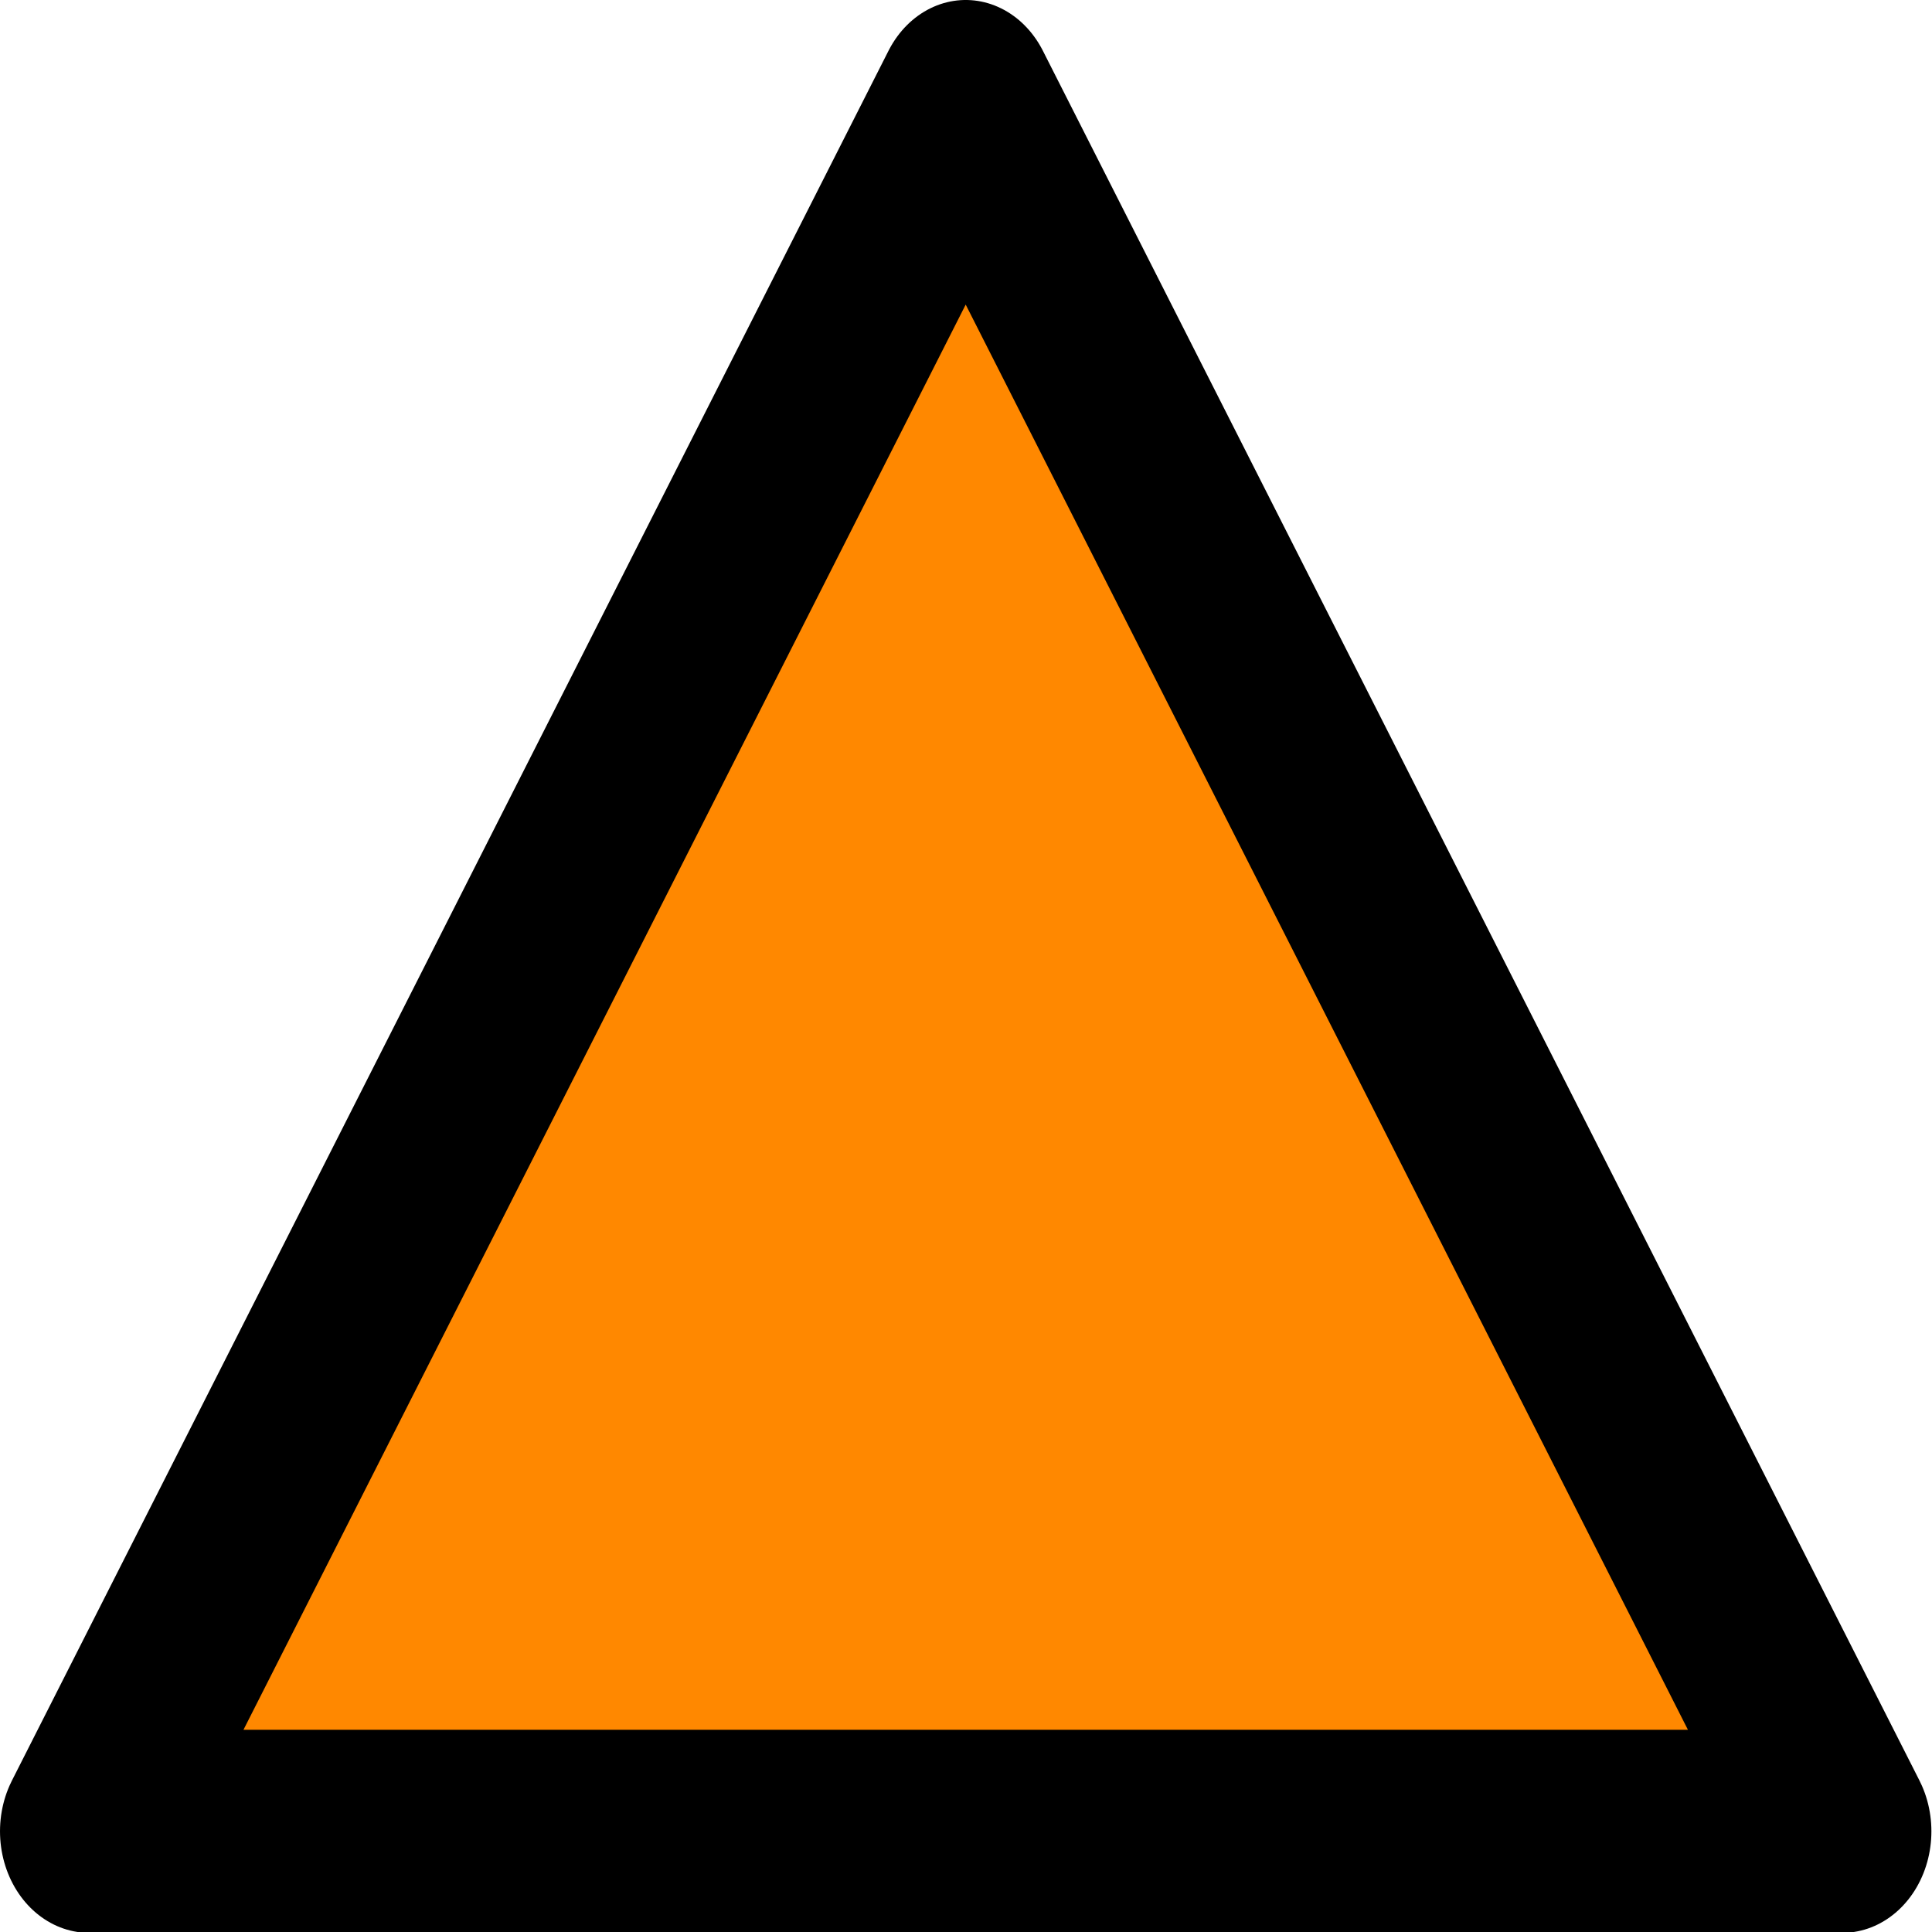
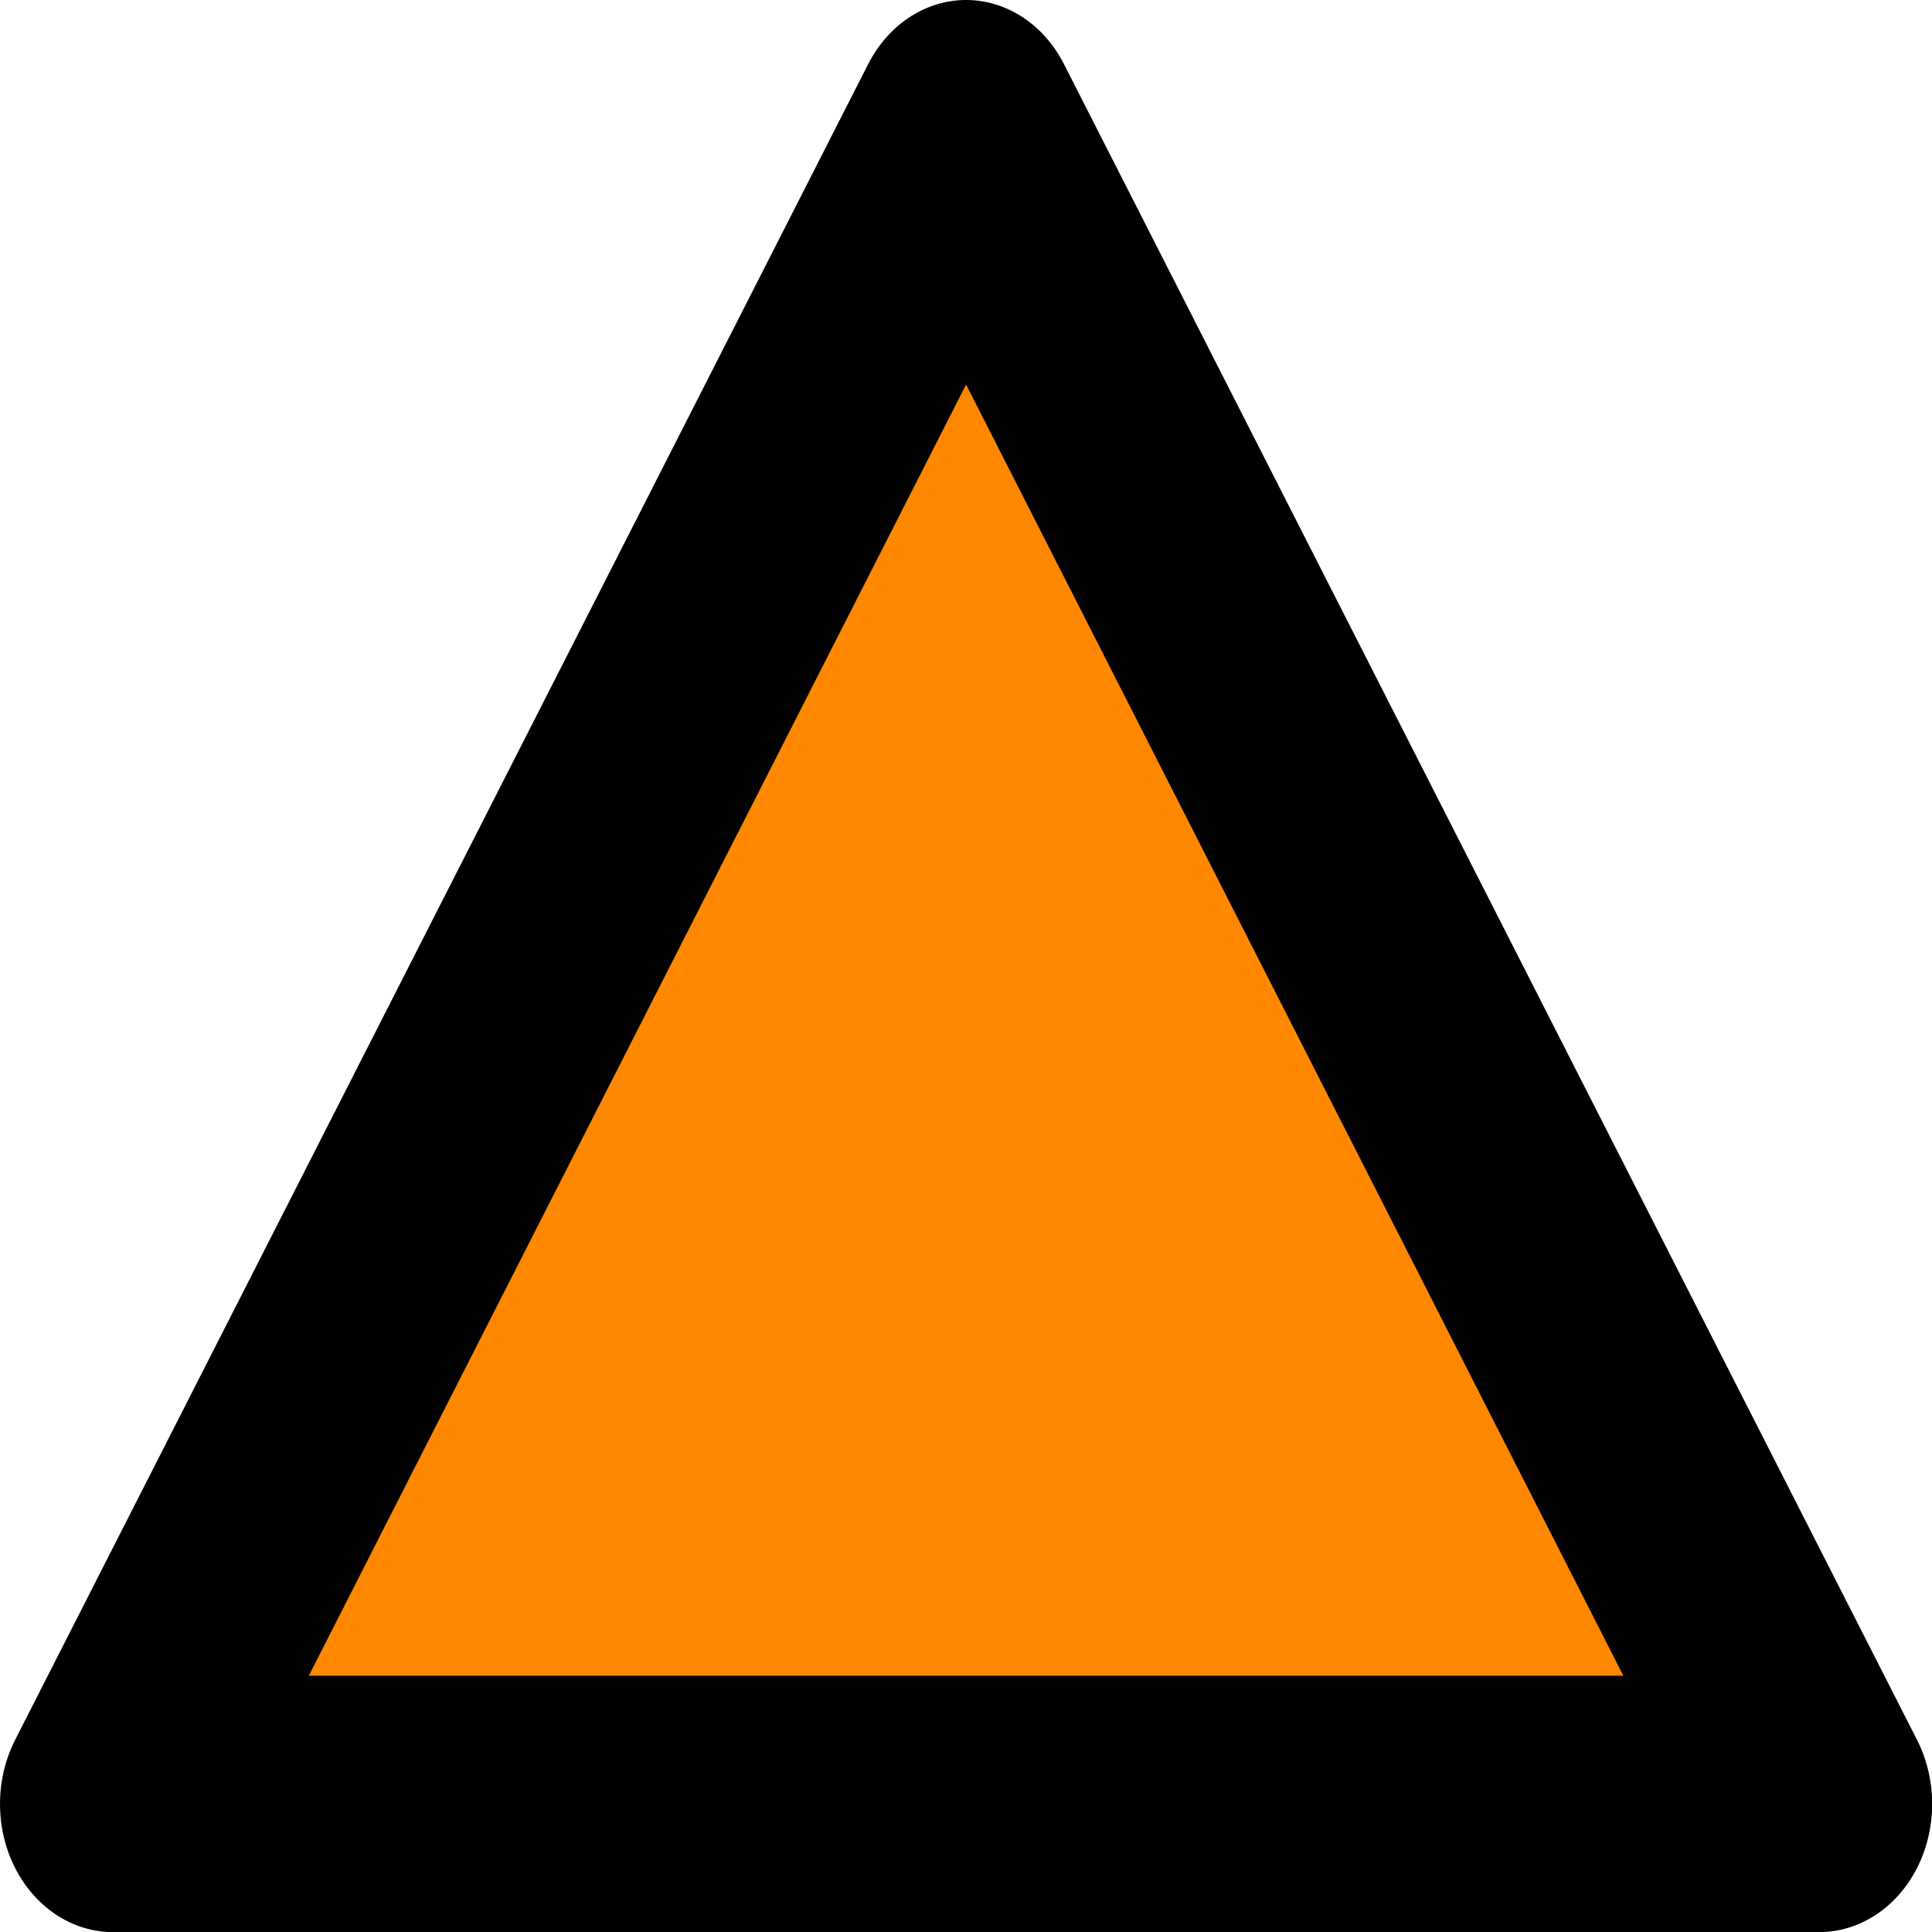
- <svg xmlns="http://www.w3.org/2000/svg" width="21" height="21" viewBox="0 0 5.556 5.556" version="1.1" id="svg5">
+ <svg xmlns="http://www.w3.org/2000/svg" width="16" height="16" viewBox="0 0 4.233 4.233" version="1.1" id="svg5">
  <defs id="defs2" />
  <g id="layer1">
-     <path style="fill:#ff8800;fill-opacity:1;stroke:#000000;stroke-width:8.299;stroke-linecap:butt;stroke-linejoin:round;stroke-dasharray:none;stroke-opacity:1" id="path6780" d="m 84.277,73.457 40.814,70.691 -81.627,-1e-5 z" transform="matrix(0.06176468,0,0,0.07036921,-2.428231,-4.877149)" />
+     <path style="fill:#ff8800;fill-opacity:1;stroke:#000000;stroke-width:10.815;stroke-linecap:butt;stroke-linejoin:round;stroke-dasharray:none;stroke-opacity:1" id="path6780" d="m 84.277,73.457 40.814,70.691 -81.627,-1e-5 z" transform="matrix(0.04579452,0,0,0.05193876,-1.742775,-3.534443)" />
  </g>
</svg>
